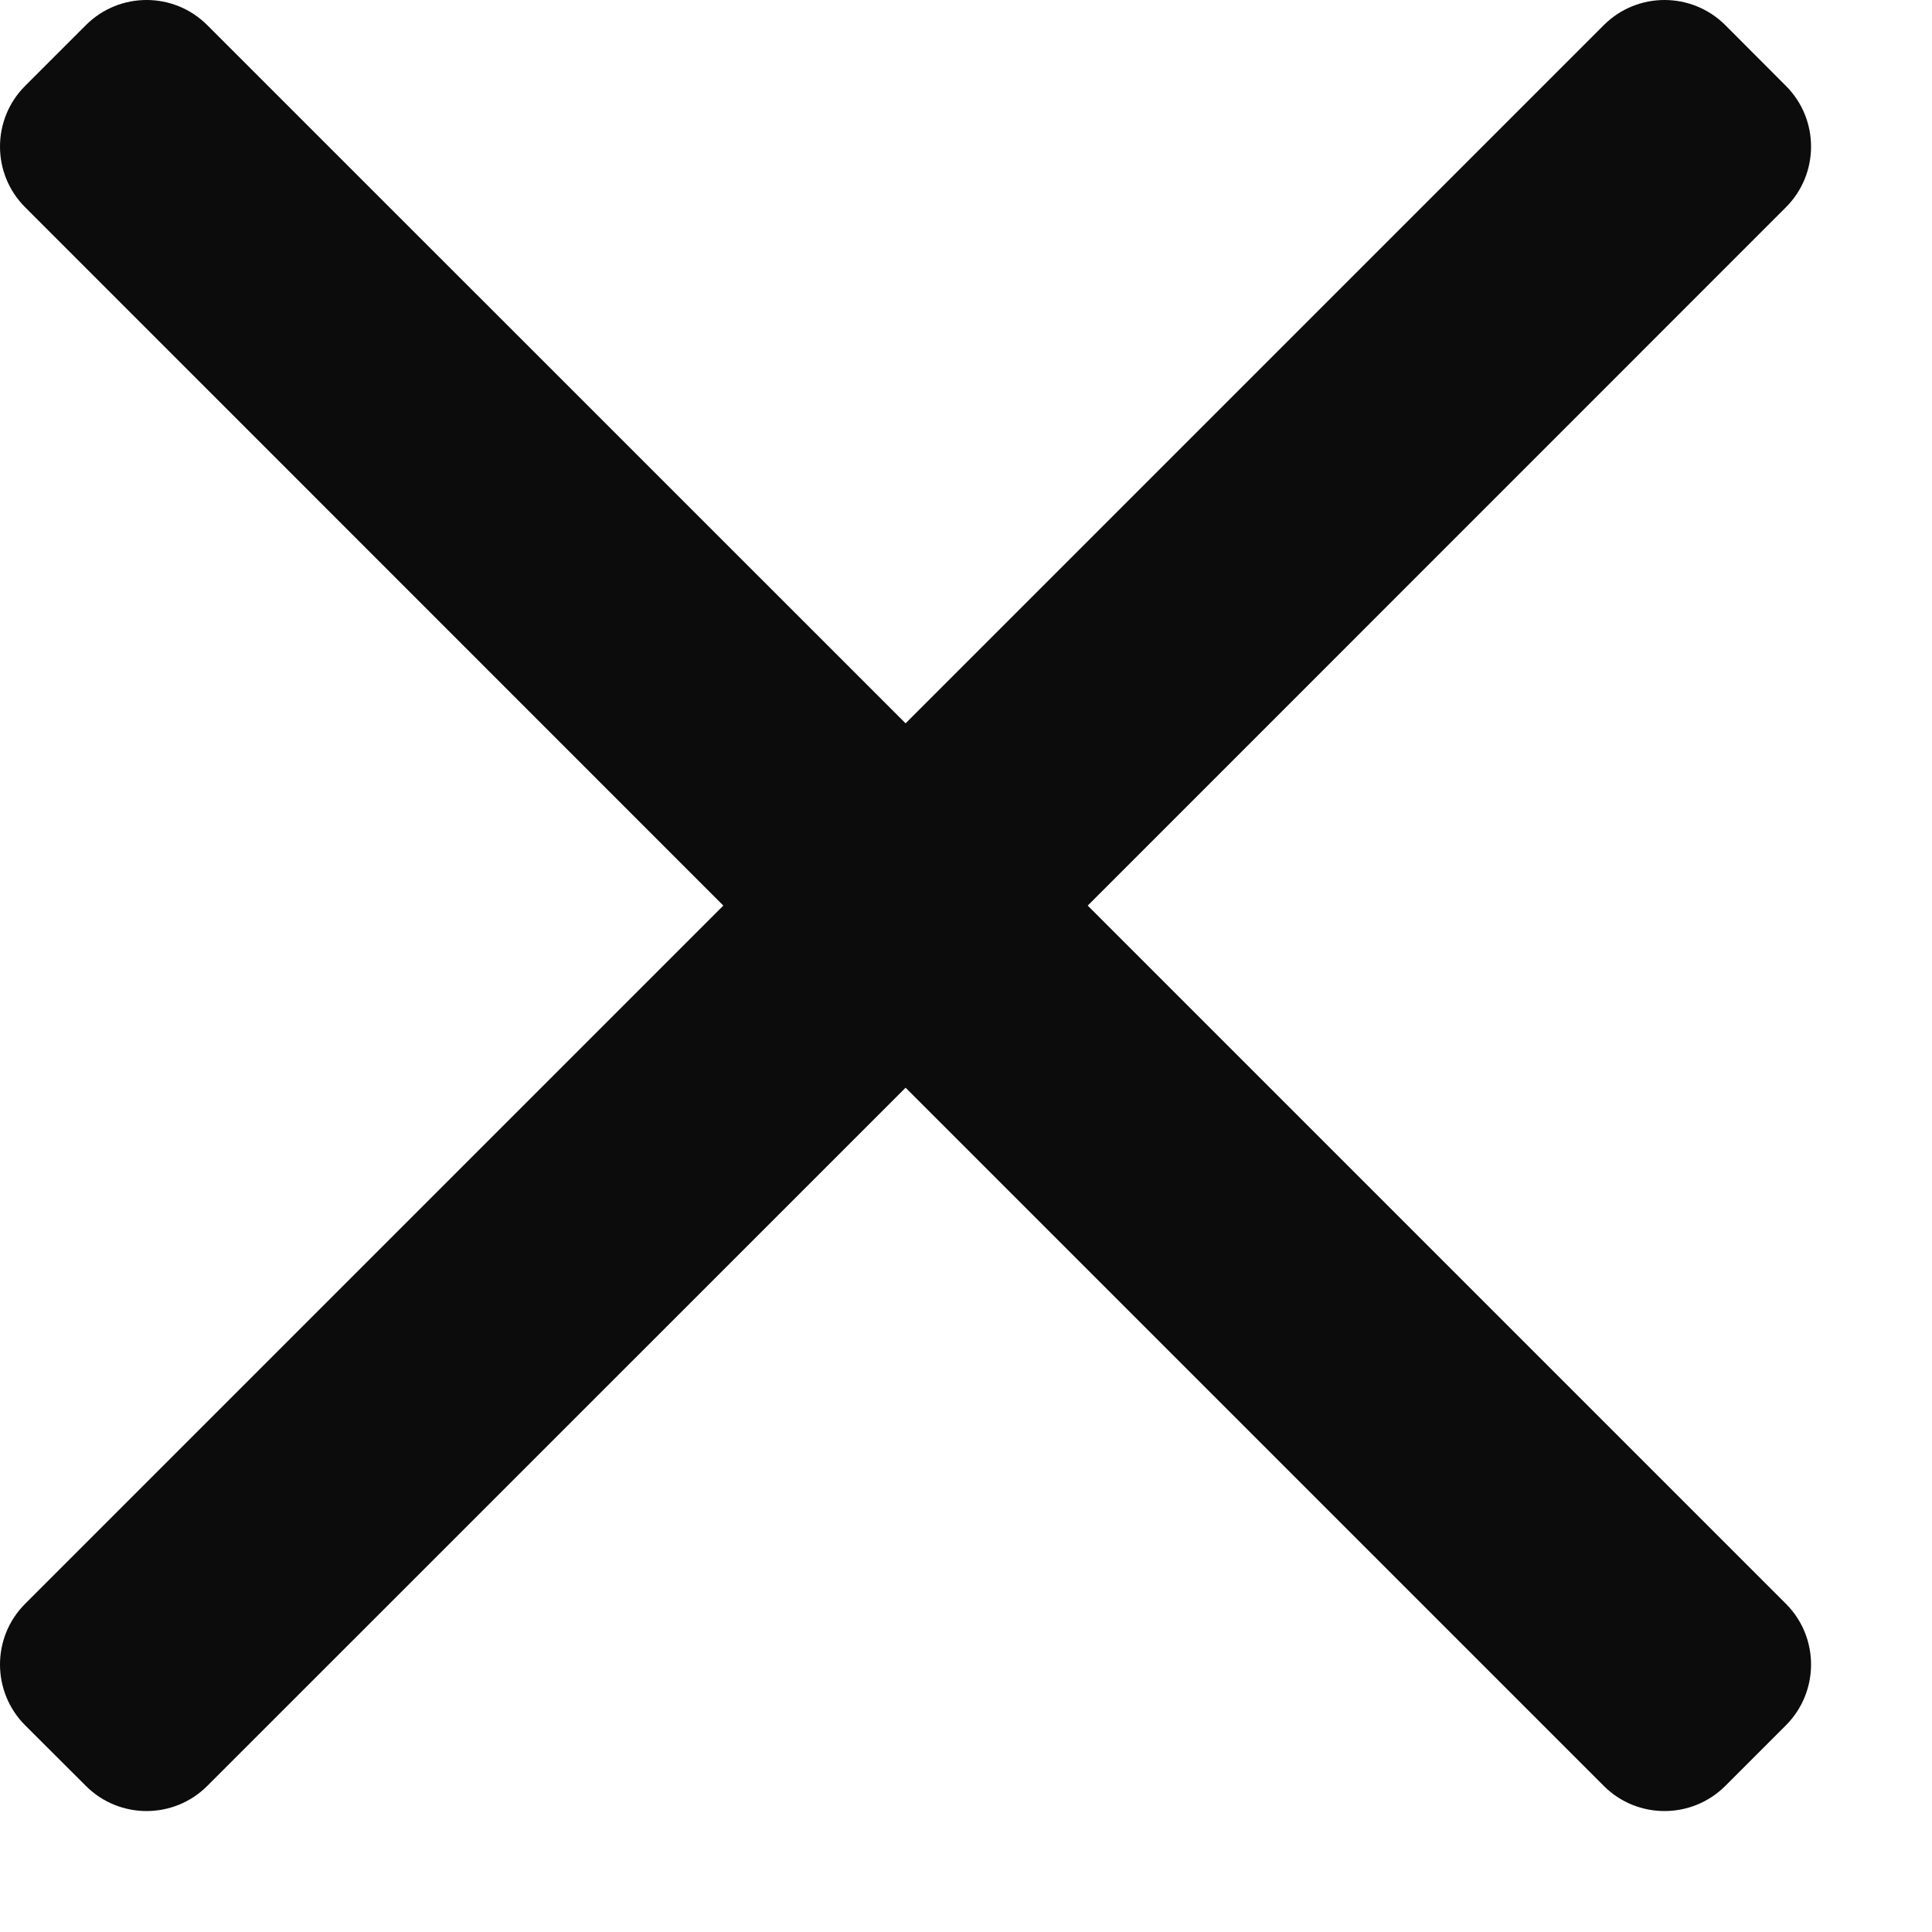
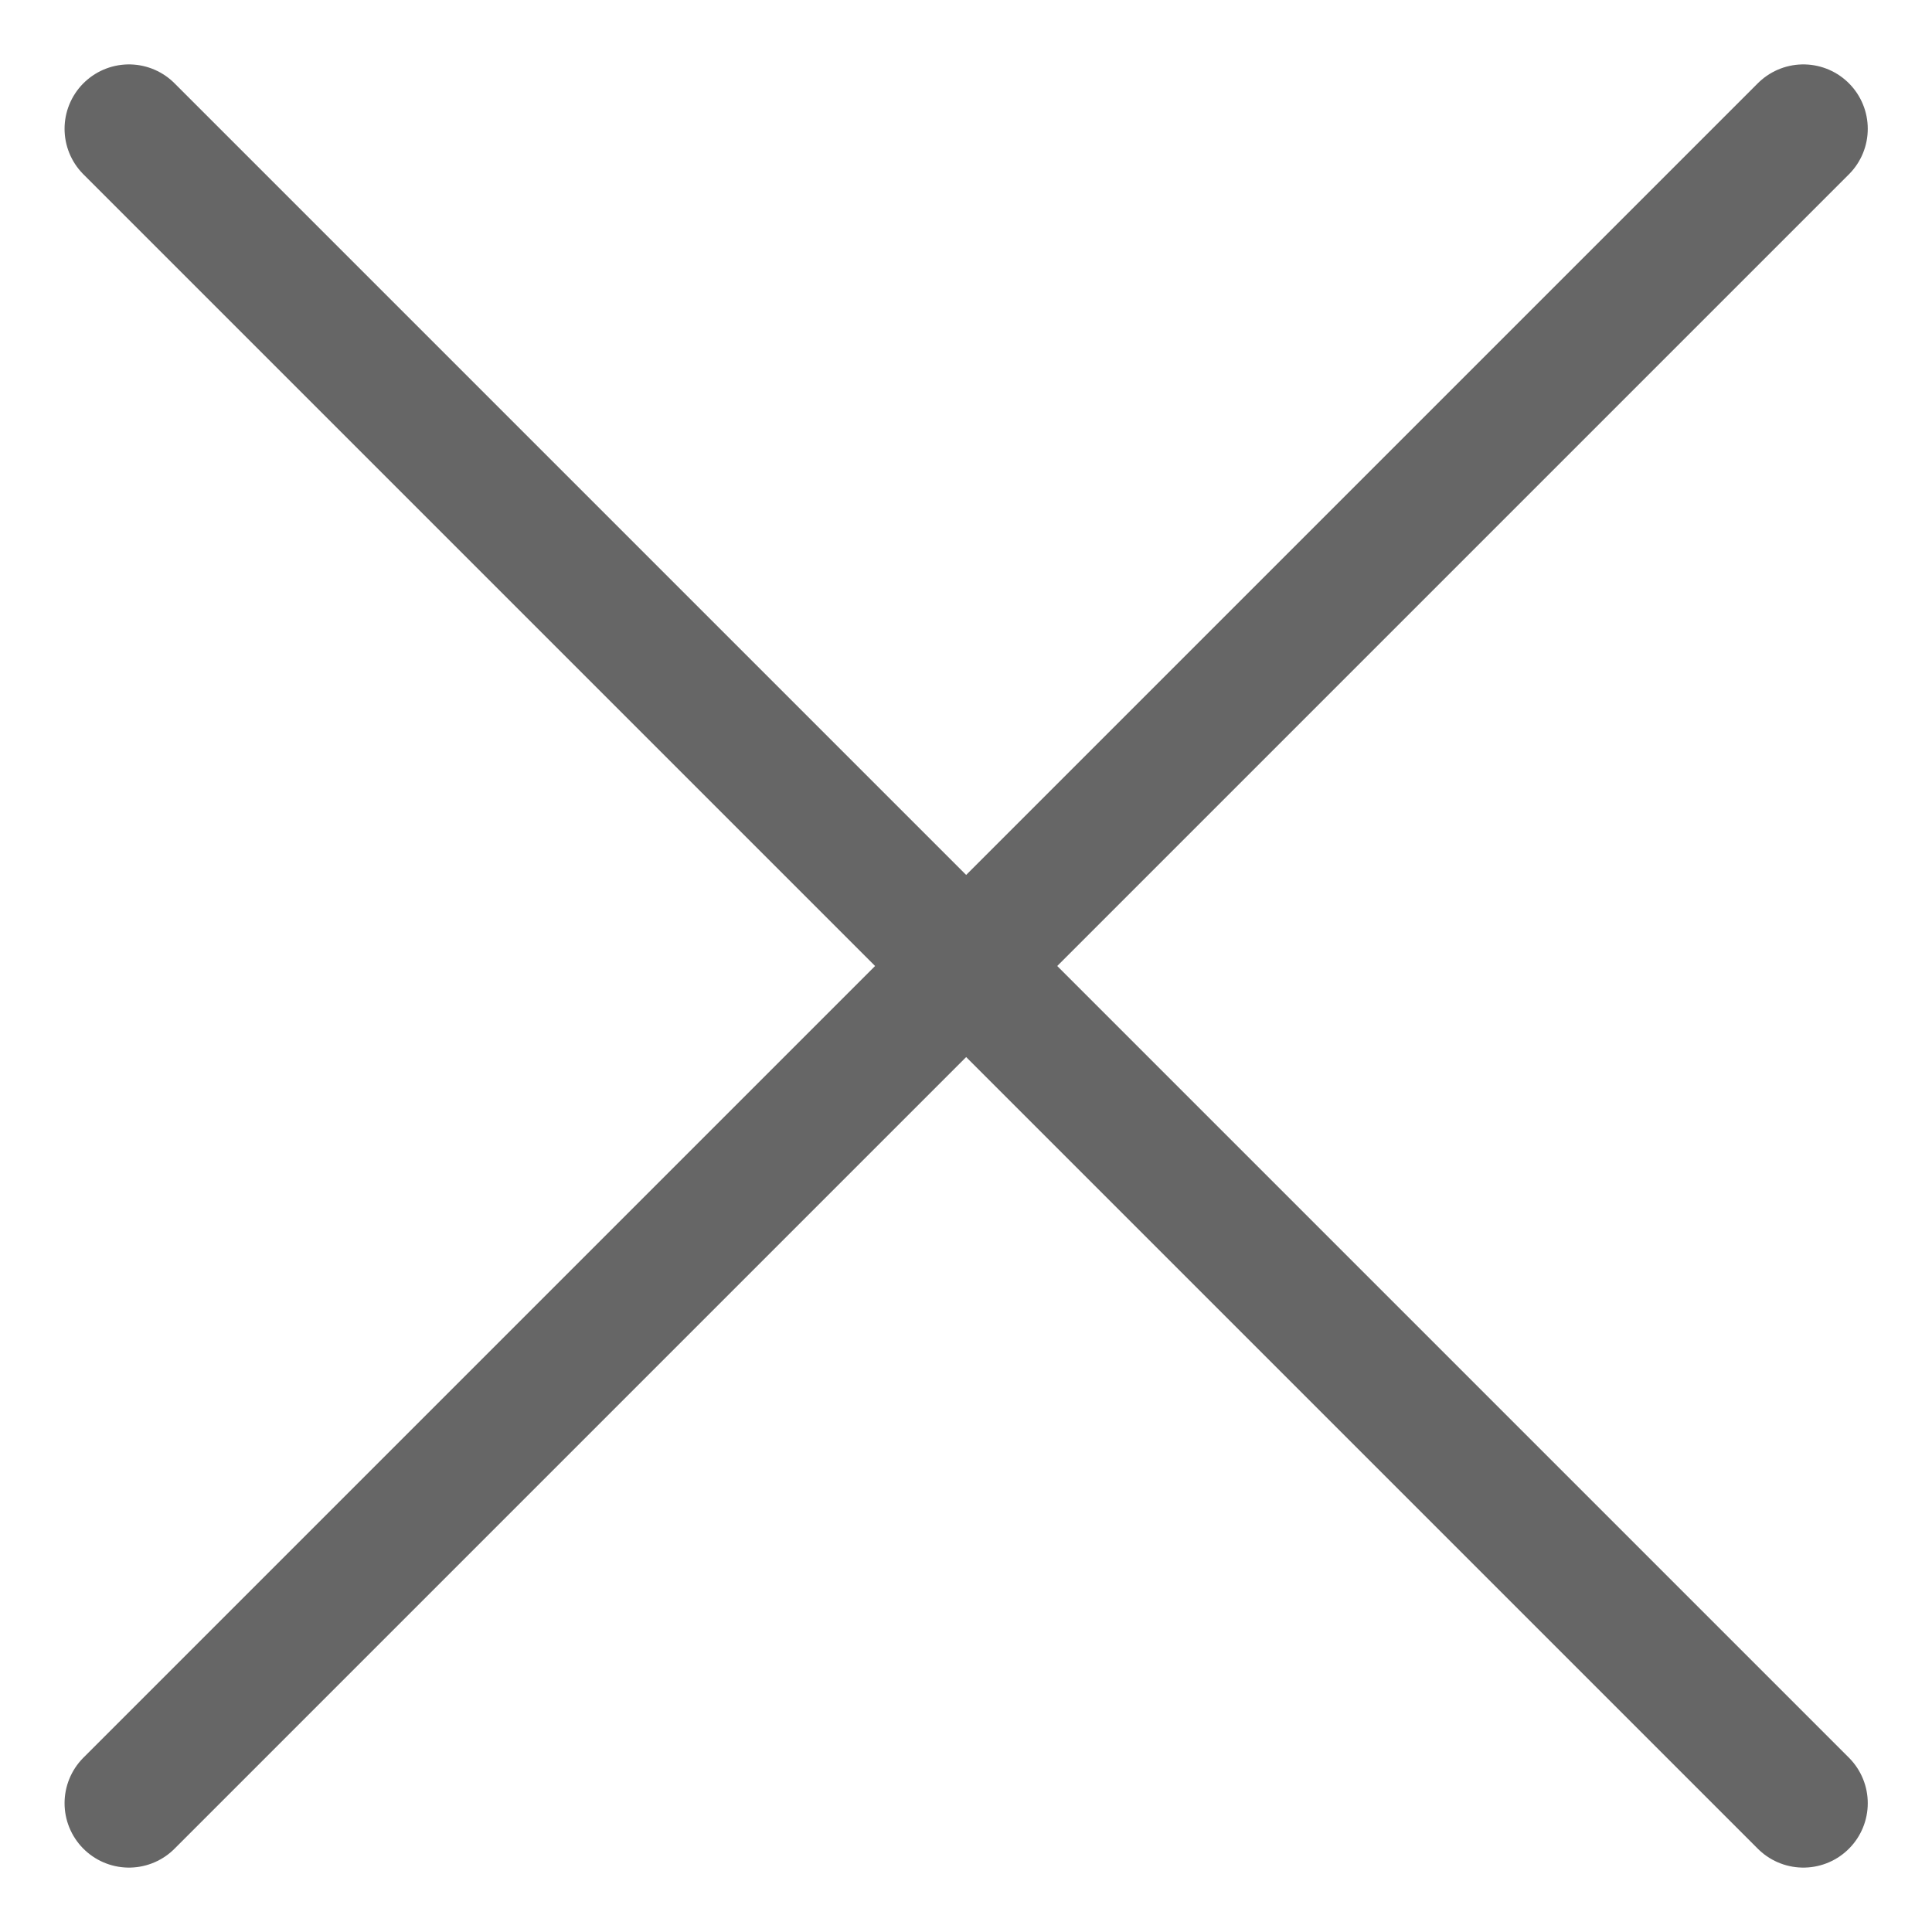
- <svg xmlns="http://www.w3.org/2000/svg" width="15" height="15" viewBox="0 0 15 15" fill="none">
-   <path d="M13.866 13.395L13.395 13.866C13.134 14.126 12.712 14.126 12.452 13.866L7.031 8.445L1.609 13.866C1.349 14.126 0.927 14.126 0.667 13.866L0.195 13.395C-0.065 13.134 -0.065 12.712 0.195 12.452L5.616 7.031L0.195 1.609C-0.065 1.349 -0.065 0.927 0.195 0.667L0.667 0.195C0.927 -0.065 1.349 -0.065 1.609 0.195L7.031 5.616L12.452 0.195C12.712 -0.065 13.134 -0.065 13.395 0.195L13.866 0.667C14.126 0.927 14.126 1.349 13.866 1.609L8.445 7.031L13.866 12.452C14.126 12.712 14.126 13.134 13.866 13.395Z" fill="#0C0C0C" />
+ <svg xmlns="http://www.w3.org/2000/svg" width="12" height="12" viewBox="0 0 12 12" fill="none">
+   <path d="M11.201 0.8L0.801 11.2M0.801 0.8L11.201 11.2" stroke="#666666" stroke-width="0.8" stroke-linecap="round" stroke-linejoin="round" />
</svg>
